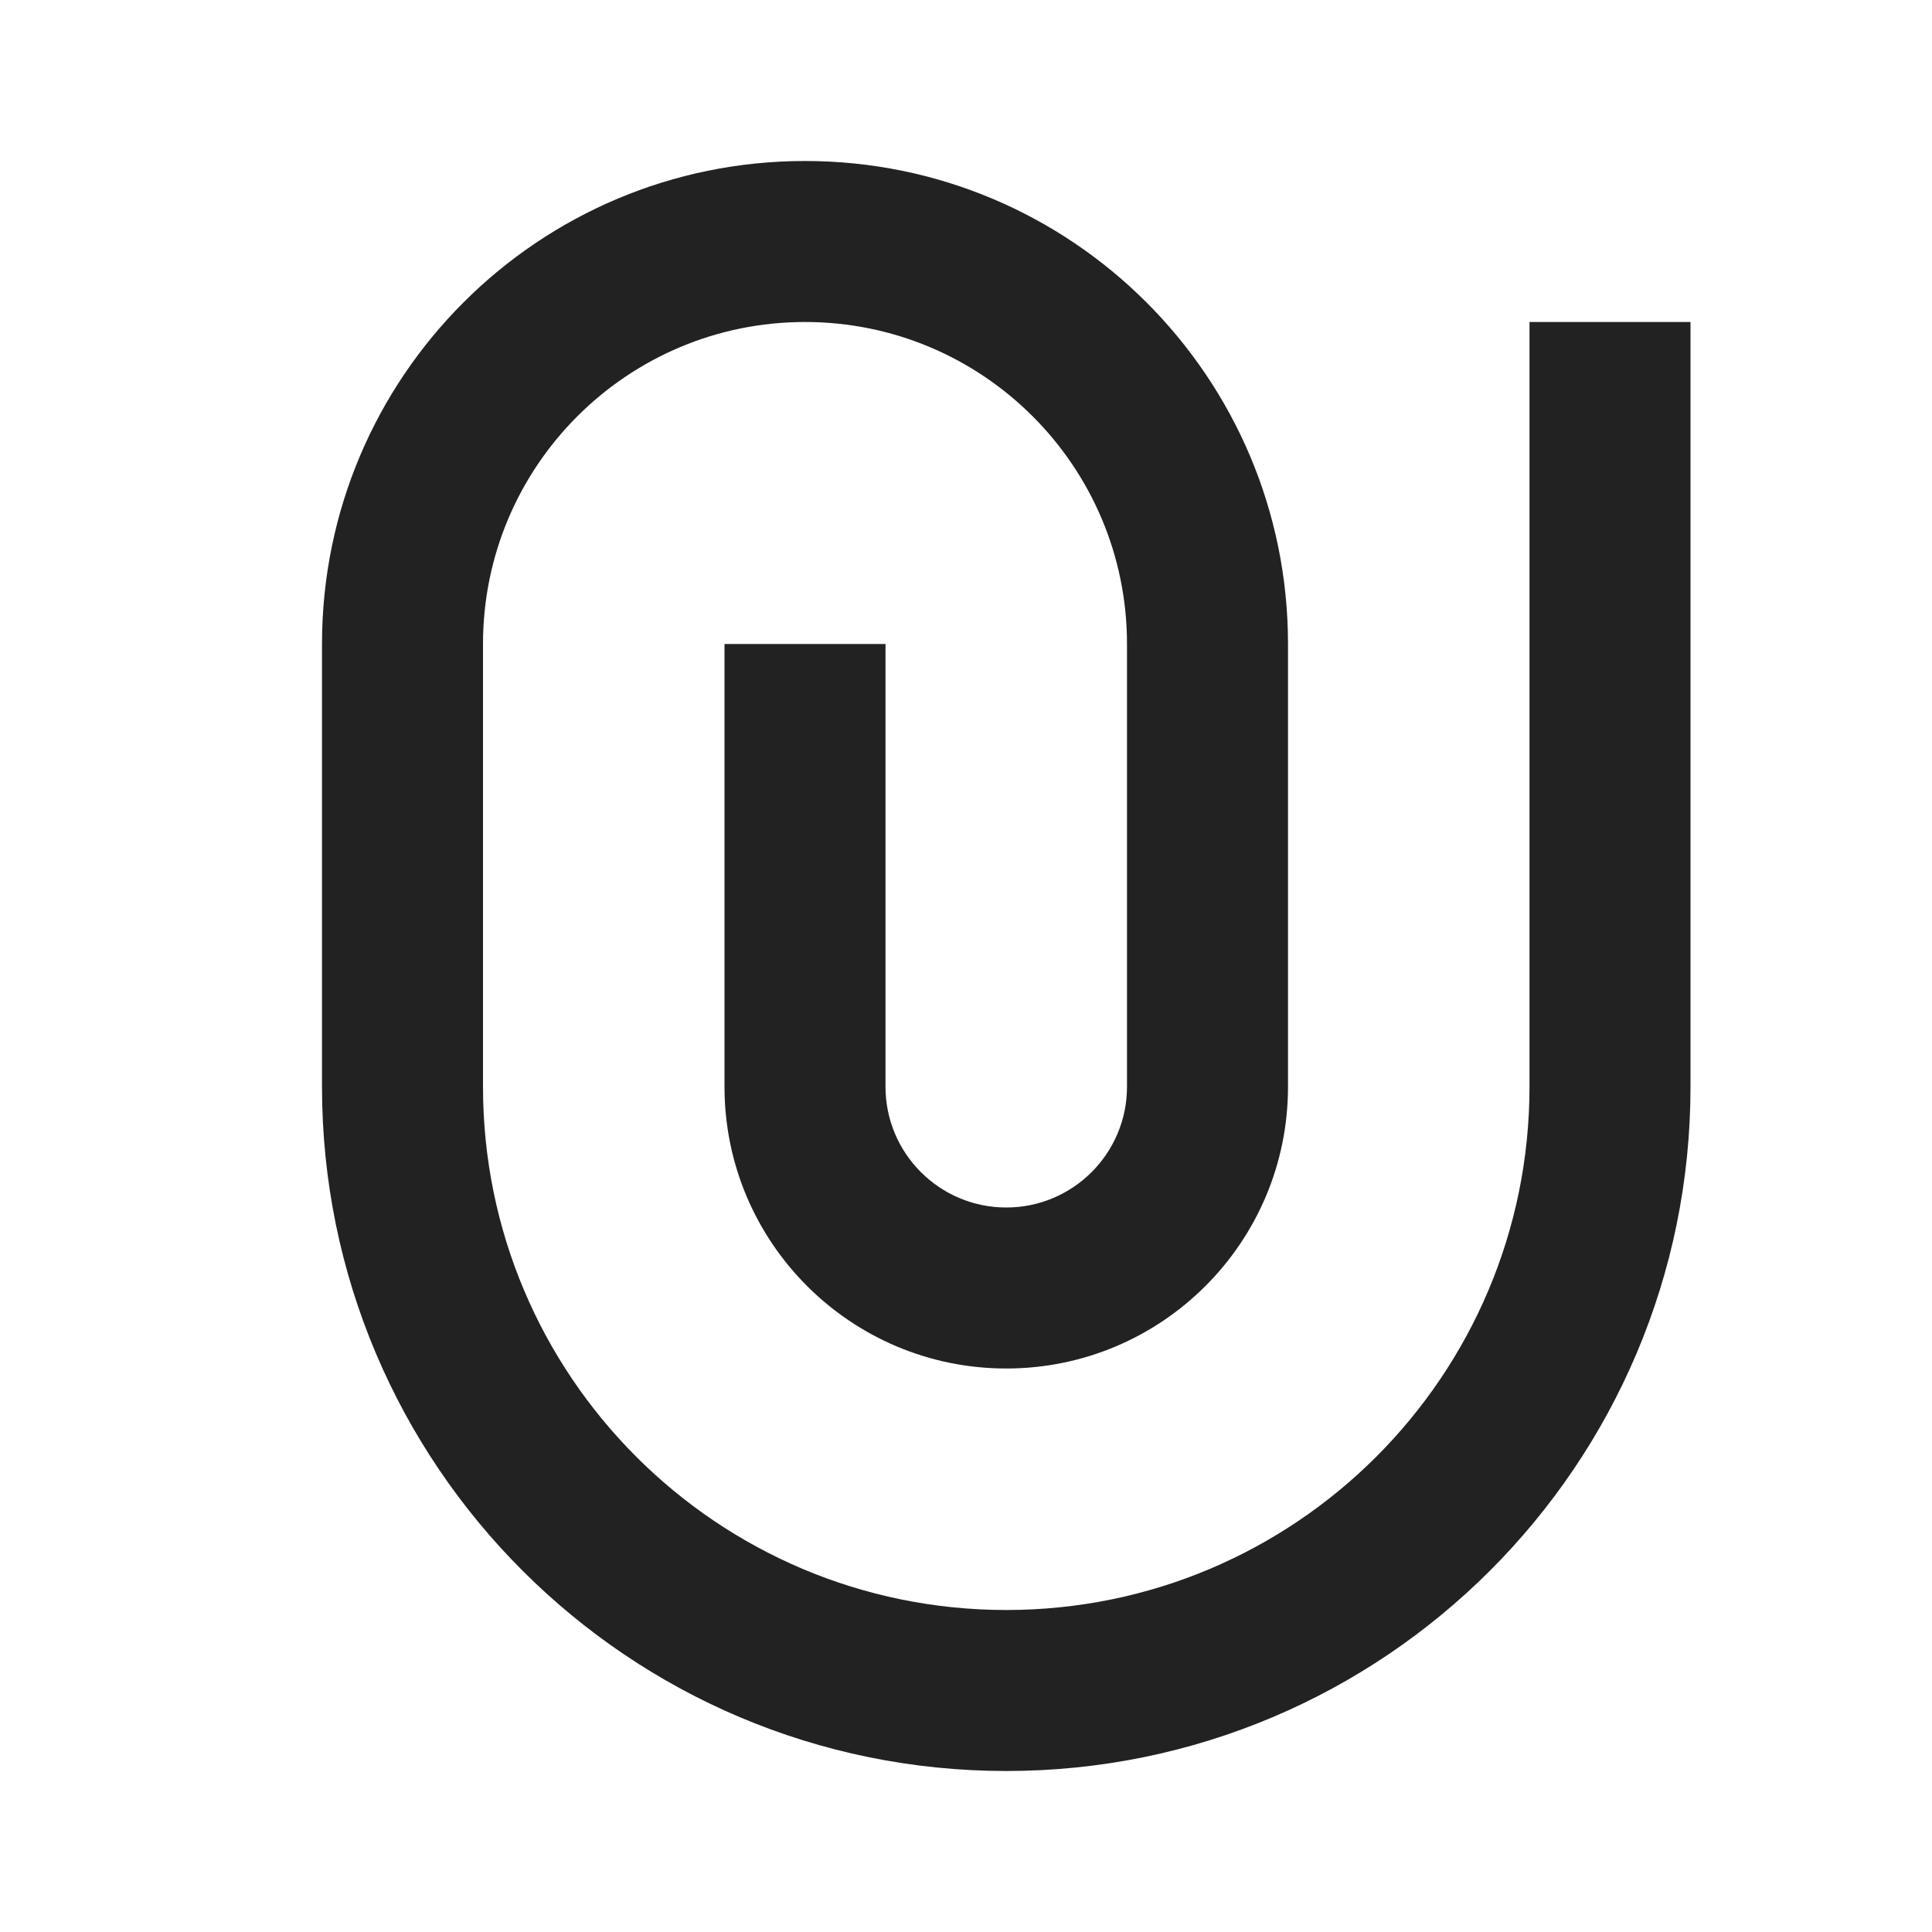
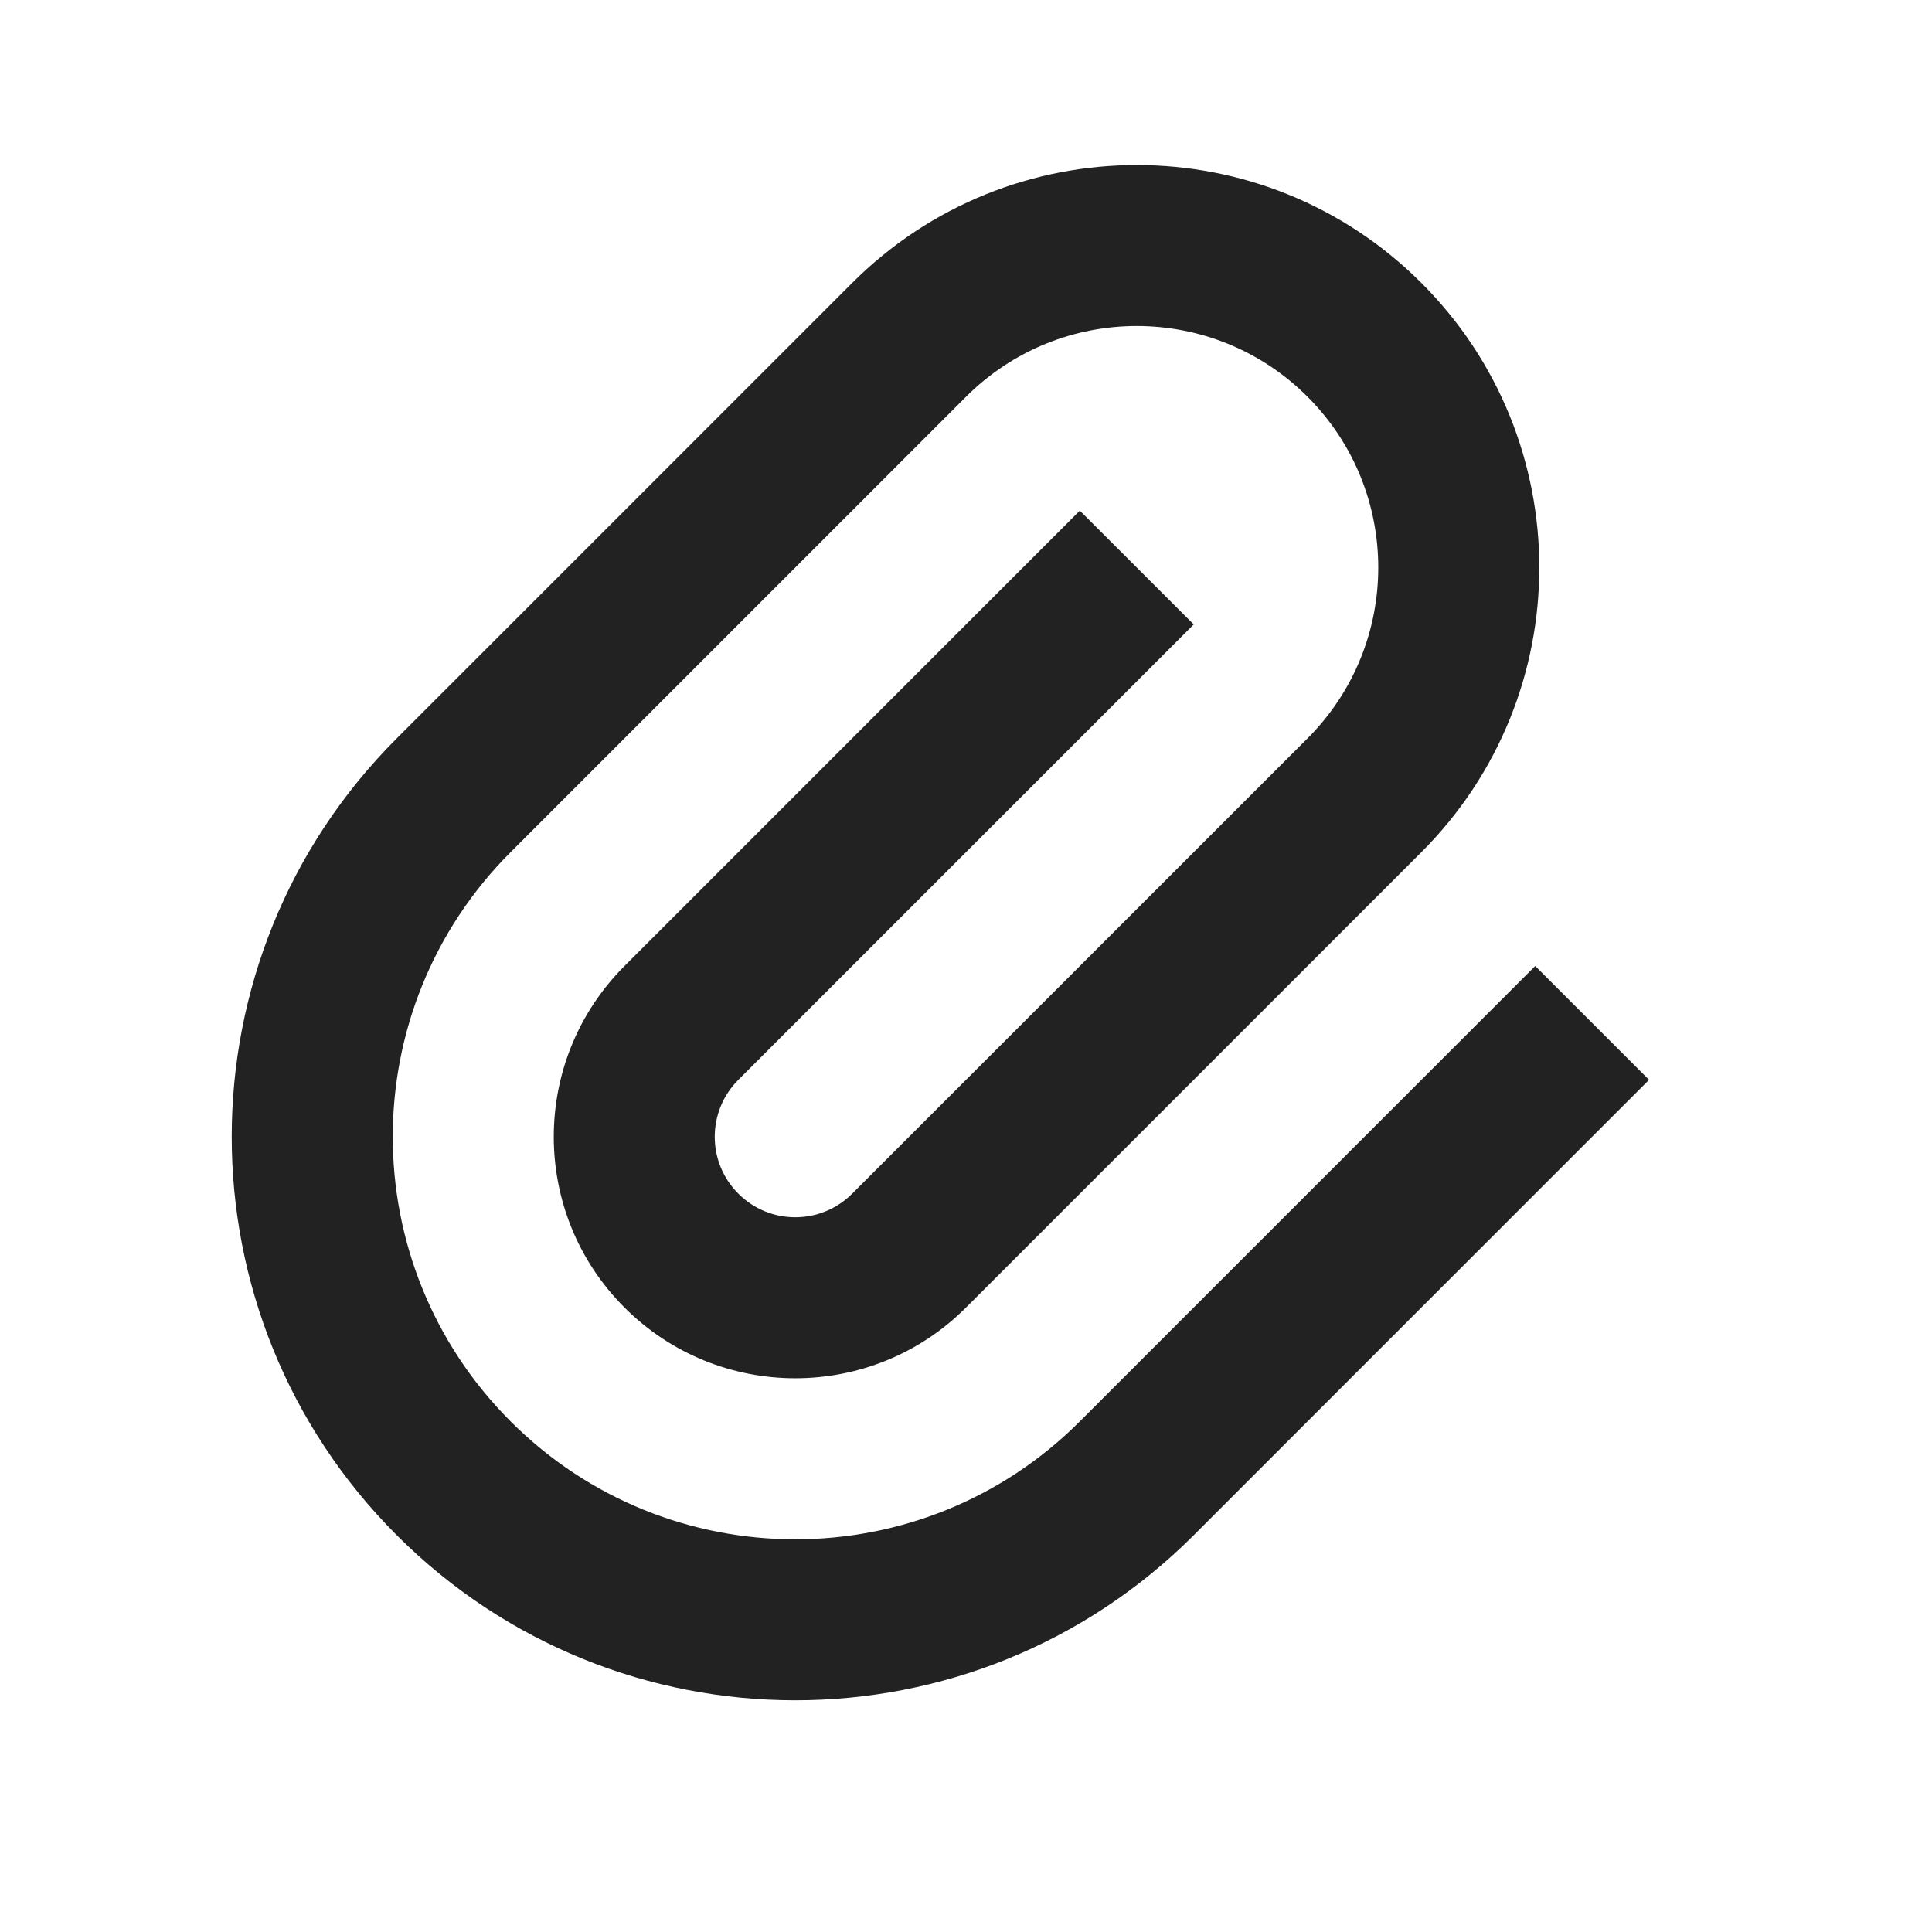
<svg xmlns="http://www.w3.org/2000/svg" viewBox="0 0 24 24" fill="rgba(34,34,34,1)">
-   <path d="M14 13.5V8C14 5.791 12.209 4 10 4C7.791 4 6 5.791 6 8V13.5C6 17.09 8.91 20 12.5 20C16.09 20 19 17.09 19 13.5V4H21V13.5C21 18.194 17.194 22 12.5 22C7.806 22 4 18.194 4 13.5V8C4 4.686 6.686 2 10 2C13.314 2 16 4.686 16 8V13.5C16 15.433 14.433 17 12.5 17C10.567 17 9 15.433 9 13.5V8H11V13.5C11 14.328 11.672 15 12.5 15C13.328 15 14 14.328 14 13.5Z" />
+   <path d="M14.829 7.757L9.172 13.414C8.781 13.805 8.781 14.438 9.172 14.828C9.562 15.219 10.195 15.219 10.586 14.828L16.243 9.172C17.414 8 17.414 6.101 16.243 4.929C15.071 3.757 13.172 3.757 12 4.929L6.343 10.586C4.391 12.538 4.391 15.704 6.343 17.657C8.296 19.61 11.462 19.61 13.414 17.657L19.071 12L20.485 13.414L14.829 19.071C12.095 21.805 7.663 21.805 4.929 19.071C2.195 16.337 2.195 11.905 4.929 9.172L10.586 3.515C12.539 1.562 15.704 1.562 17.657 3.515C19.61 5.467 19.61 8.633 17.657 10.586L12 16.243C10.829 17.414 8.929 17.414 7.758 16.243C6.586 15.071 6.586 13.172 7.758 12L13.414 6.343L14.829 7.757Z" />
</svg>
